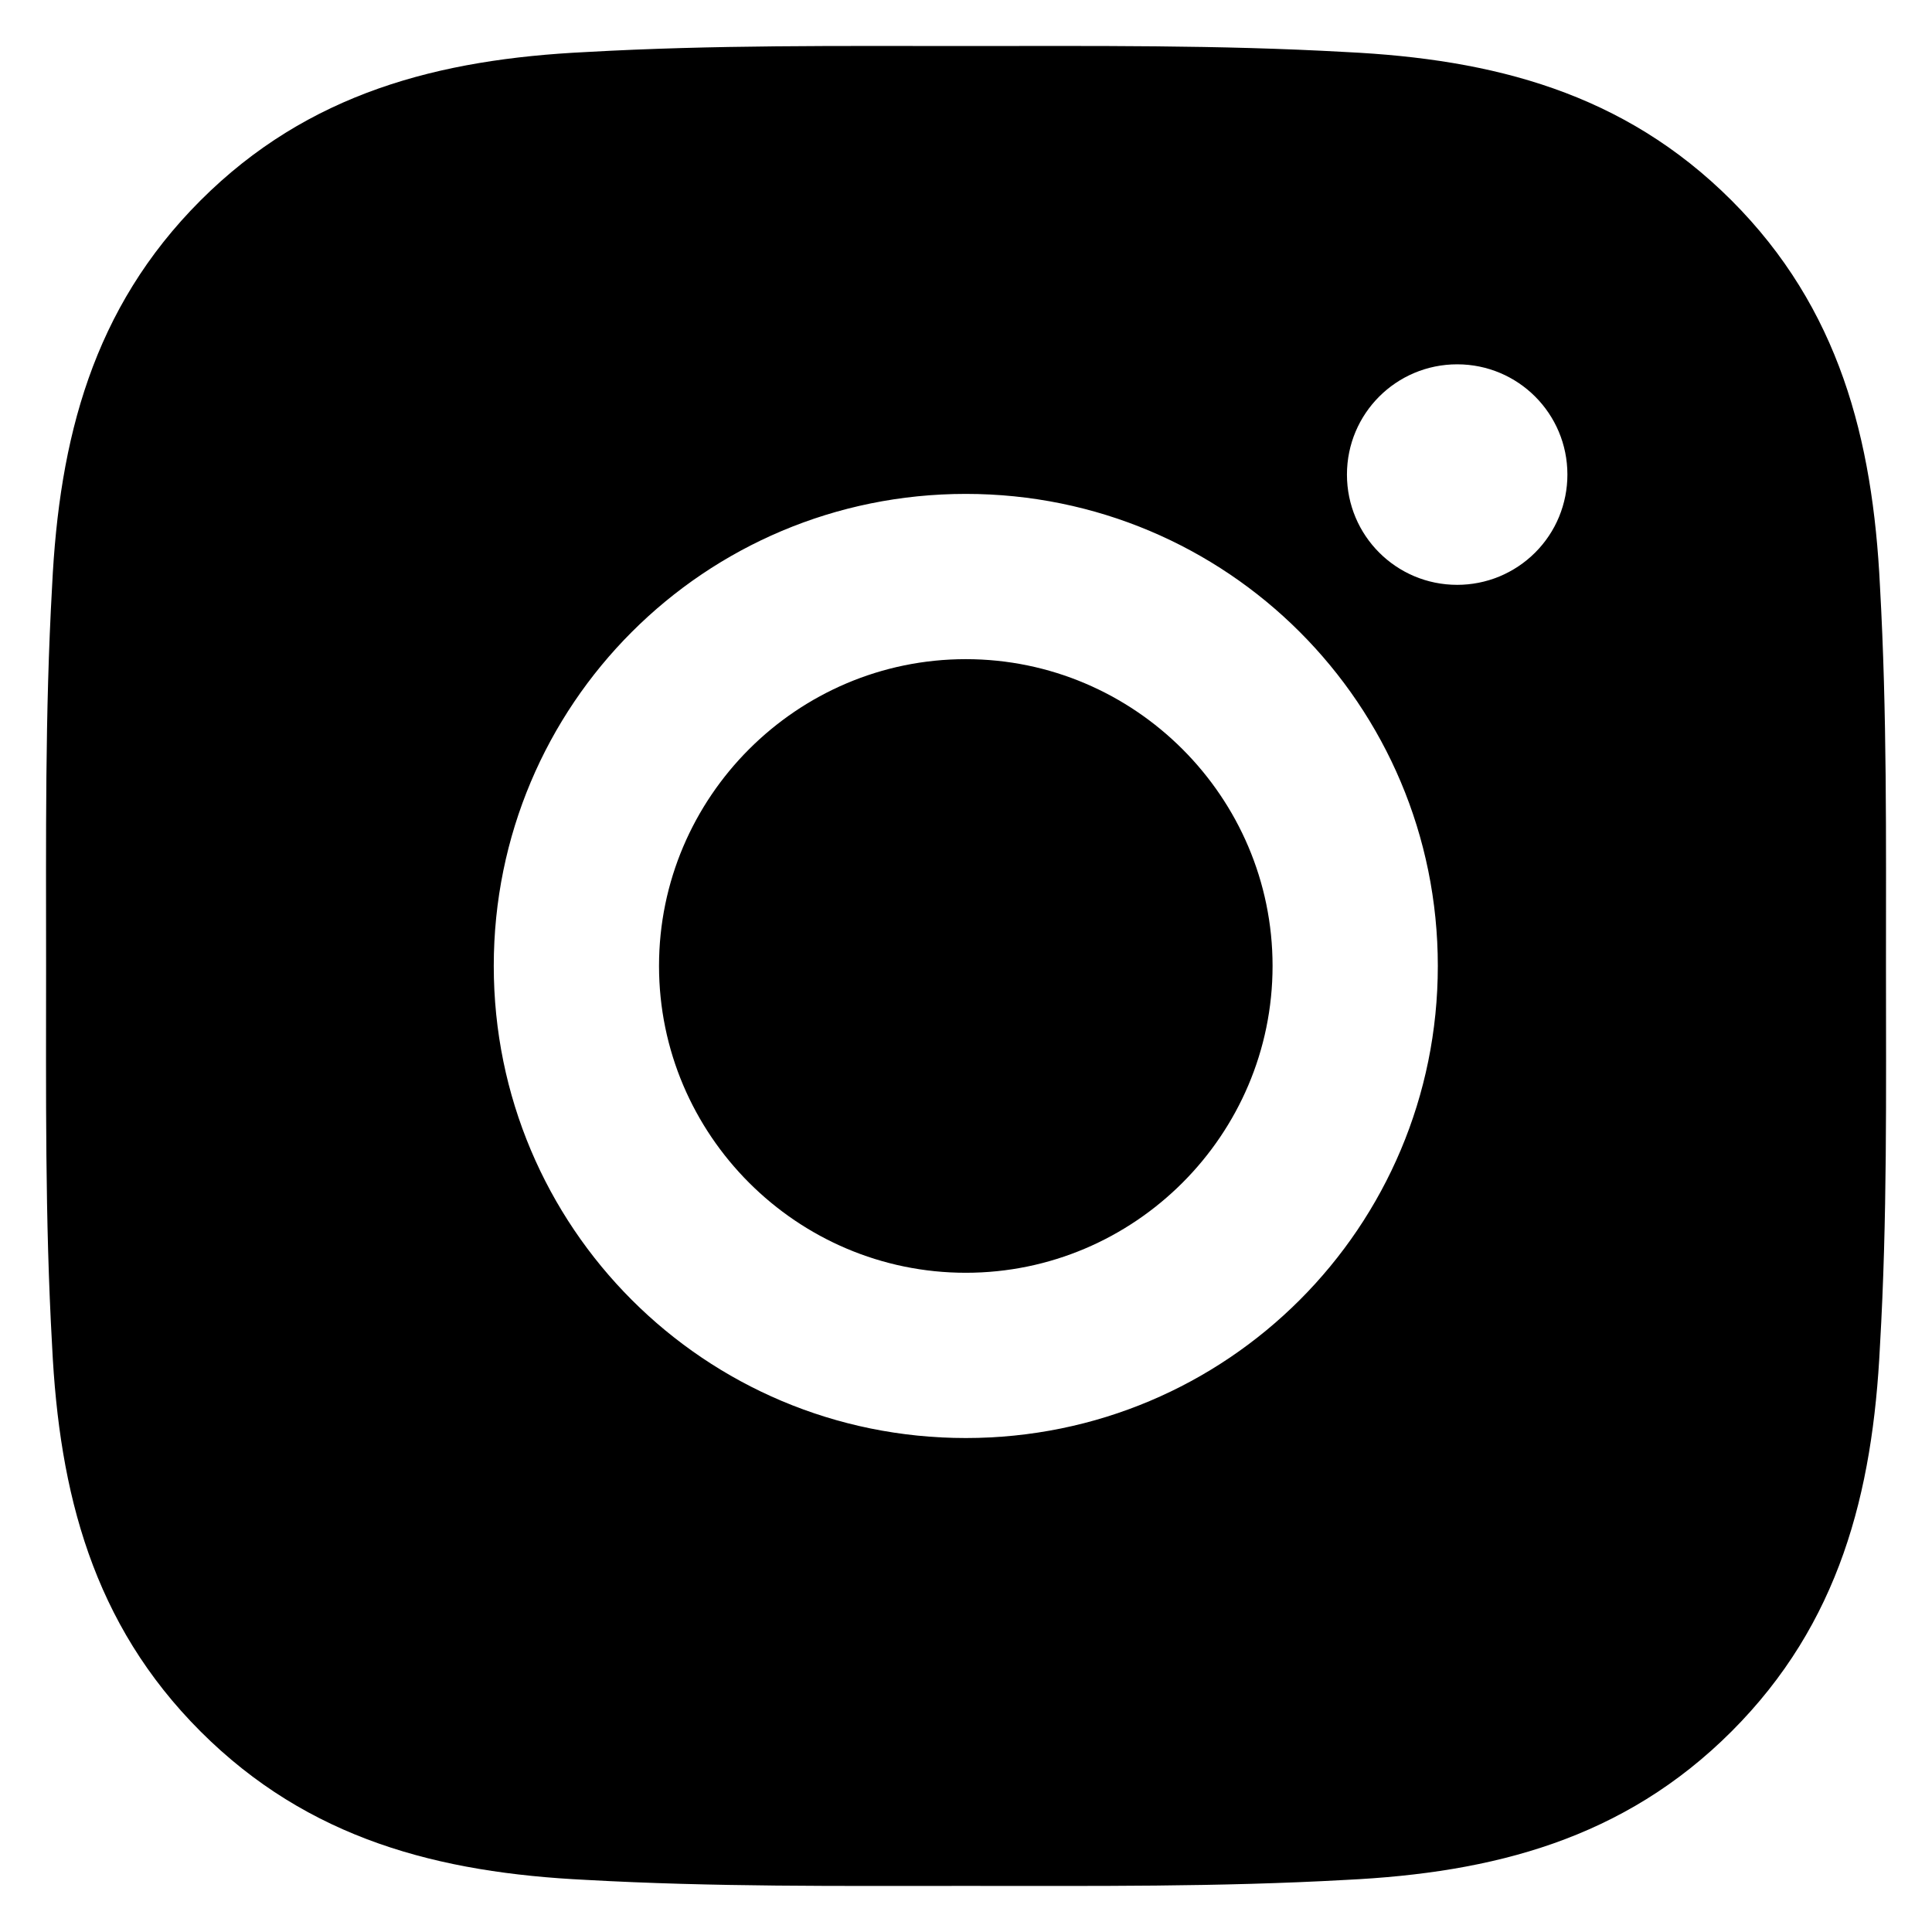
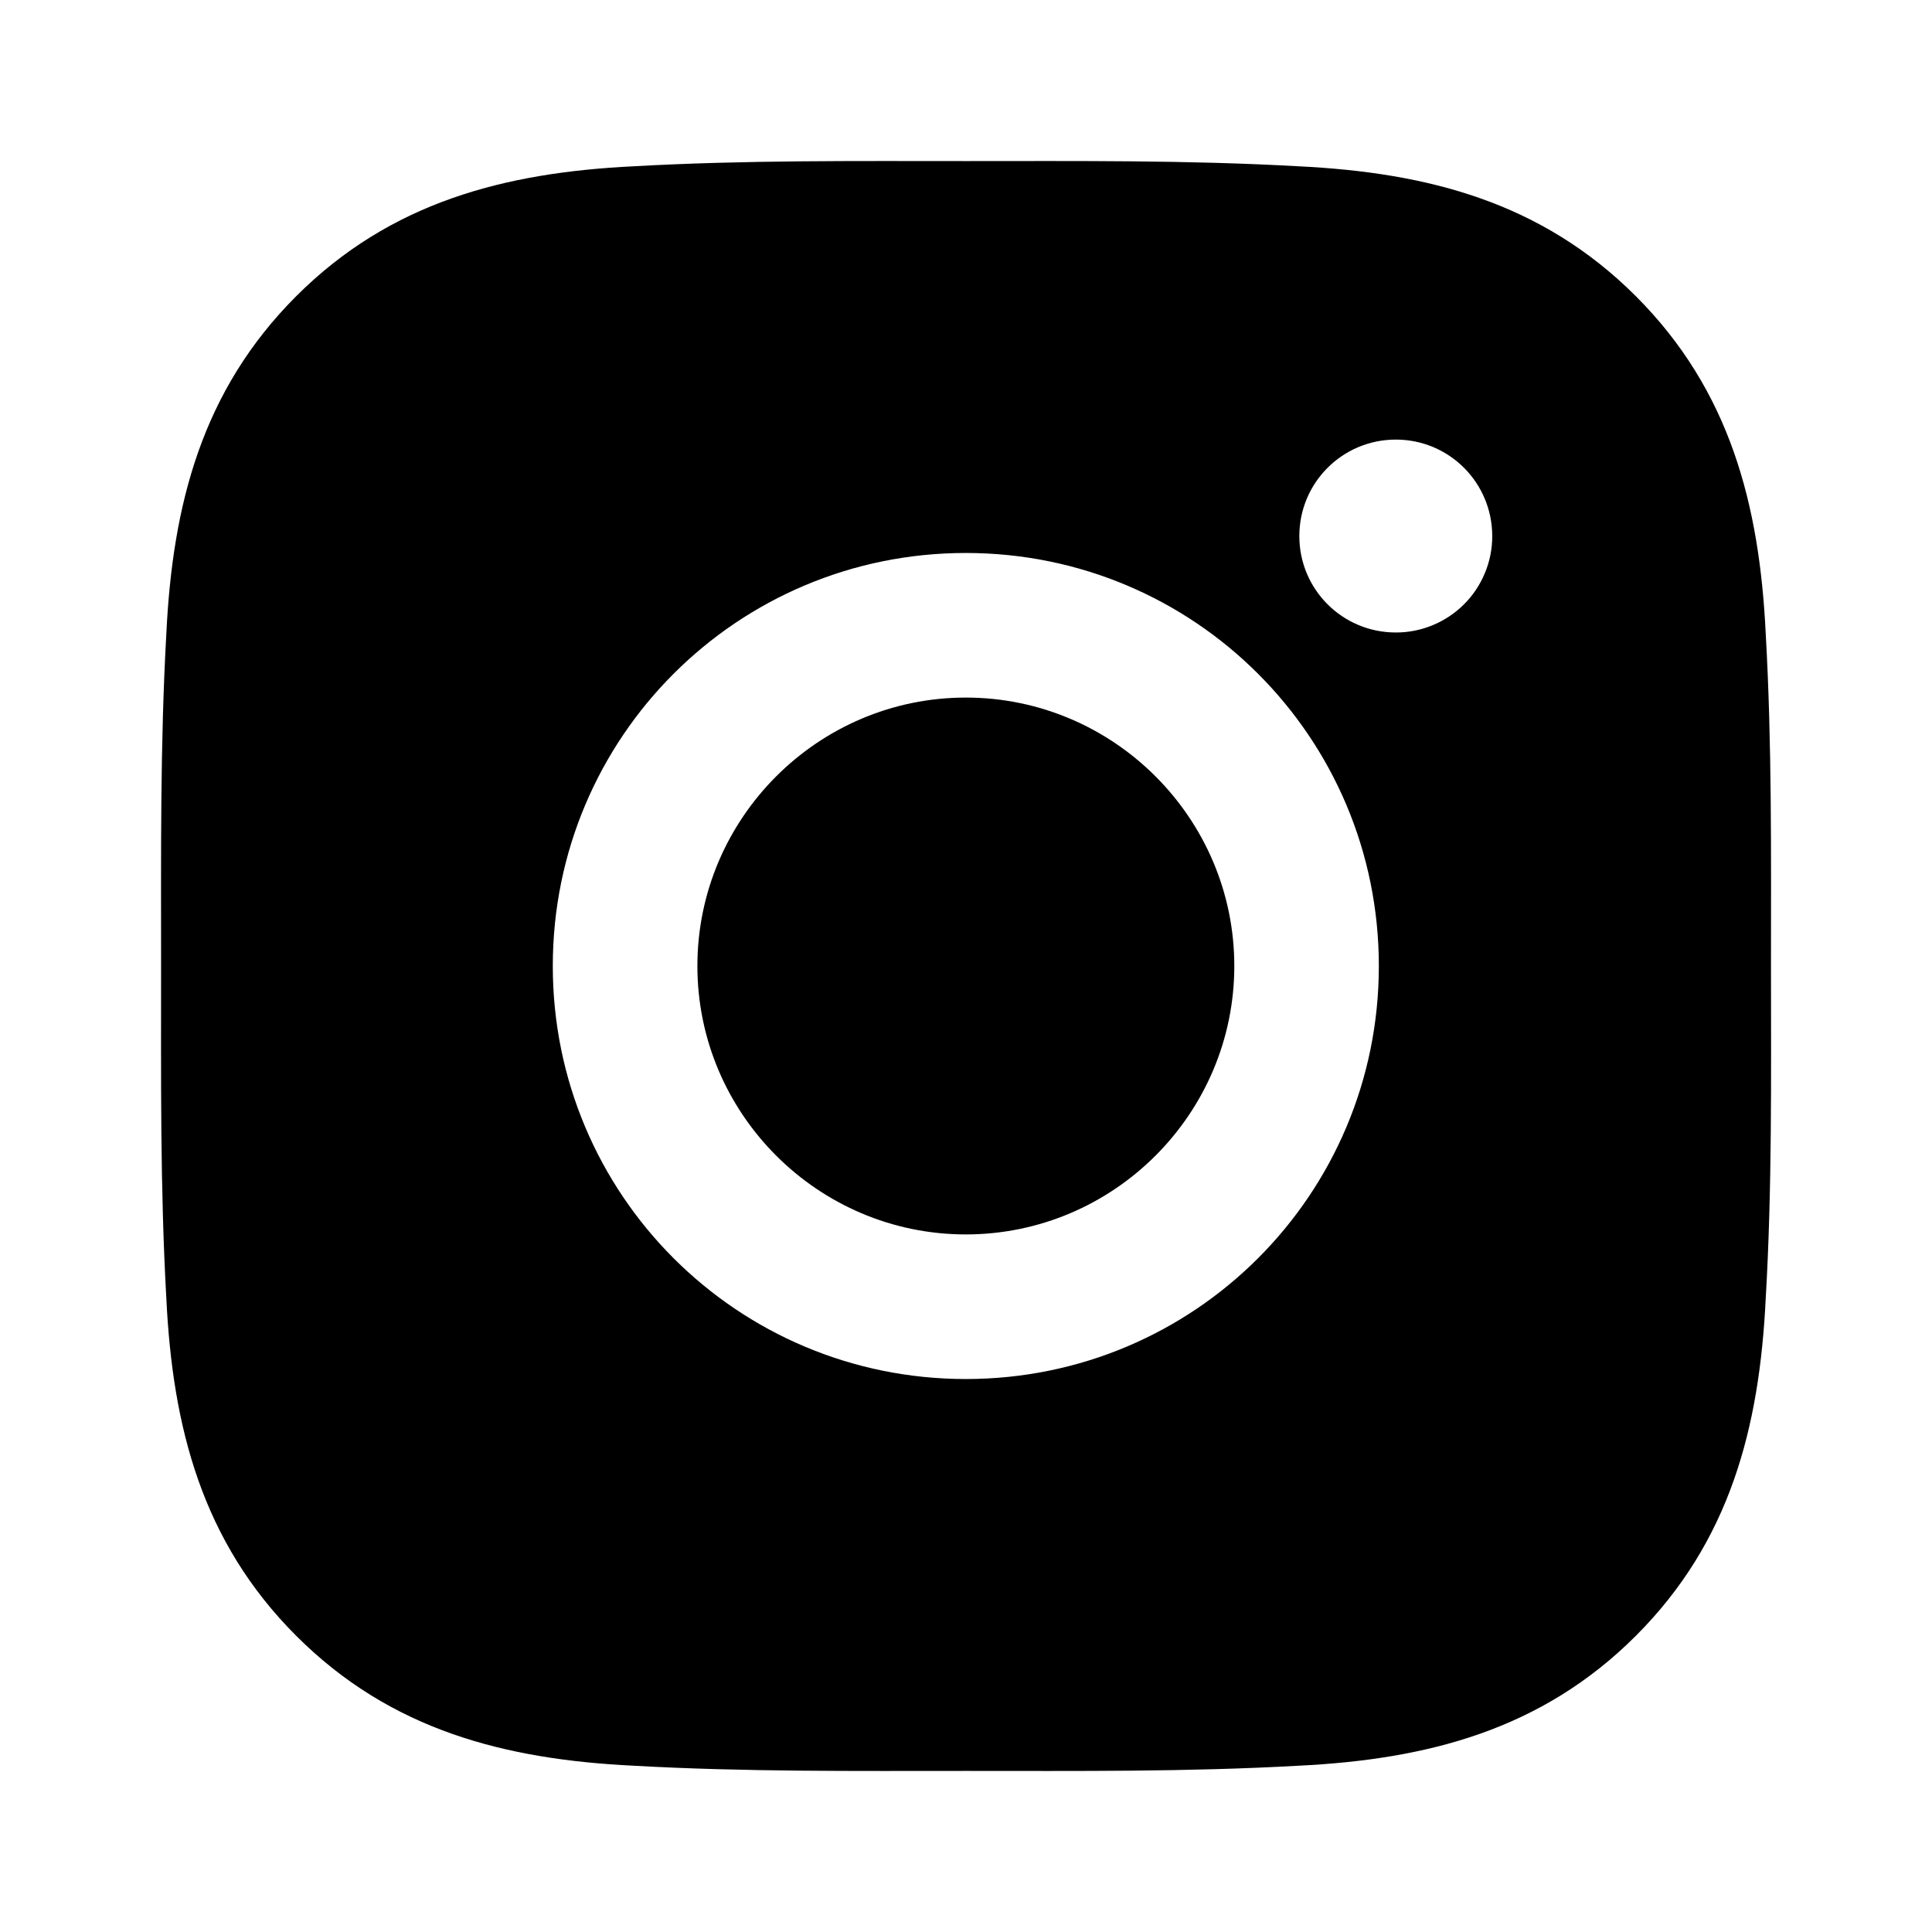
- <svg xmlns="http://www.w3.org/2000/svg" width="28" height="28" viewBox="0 0 28 28" fill="none">
-   <path d="M13.997 9.553C11.549 9.553 9.551 11.551 9.551 13.999C9.551 16.448 11.549 18.446 13.997 18.446C16.445 18.446 18.443 16.448 18.443 13.999C18.443 11.551 16.445 9.553 13.997 9.553ZM27.333 13.999C27.333 12.158 27.349 10.334 27.246 8.496C27.142 6.361 26.655 4.466 25.095 2.905C23.53 1.341 21.639 0.857 19.504 0.754C17.663 0.65 15.838 0.667 14 0.667C12.159 0.667 10.335 0.65 8.497 0.754C6.362 0.857 4.467 1.344 2.906 2.905C1.342 4.47 0.858 6.361 0.755 8.496C0.651 10.337 0.668 12.161 0.668 13.999C0.668 15.837 0.651 17.665 0.755 19.503C0.858 21.638 1.345 23.532 2.906 25.093C4.471 26.658 6.362 27.142 8.497 27.245C10.338 27.348 12.162 27.332 14 27.332C15.842 27.332 17.666 27.348 19.504 27.245C21.639 27.142 23.533 26.655 25.095 25.093C26.659 23.529 27.142 21.638 27.246 19.503C27.353 17.665 27.333 15.841 27.333 13.999ZM13.997 20.841C10.211 20.841 7.156 17.785 7.156 13.999C7.156 10.213 10.211 7.158 13.997 7.158C17.783 7.158 20.838 10.213 20.838 13.999C20.838 17.785 17.783 20.841 13.997 20.841ZM21.119 8.476C20.235 8.476 19.521 7.762 19.521 6.878C19.521 5.994 20.235 5.28 21.119 5.28C22.002 5.28 22.716 5.994 22.716 6.878C22.716 7.088 22.675 7.296 22.595 7.49C22.515 7.684 22.397 7.86 22.249 8.008C22.1 8.157 21.924 8.274 21.73 8.355C21.536 8.435 21.328 8.476 21.119 8.476Z" fill="currentColor" />
+ <svg xmlns="http://www.w3.org/2000/svg" width="32" height="32" viewBox="0 0 32 32" fill="none">
+   <path d="M15.997 11.554C13.549 11.554 11.551 13.552 11.551 16C11.551 18.448 13.549 20.446 15.997 20.446C18.446 20.446 20.444 18.448 20.444 16C20.444 13.552 18.446 11.554 15.997 11.554ZM29.333 16C29.333 14.159 29.35 12.334 29.246 10.496C29.143 8.362 28.656 6.467 27.095 4.906C25.53 3.342 23.639 2.858 21.504 2.754C19.663 2.651 17.838 2.668 16.001 2.668C14.159 2.668 12.335 2.651 10.497 2.754C8.362 2.858 6.467 3.345 4.906 4.906C3.342 6.47 2.858 8.362 2.755 10.496C2.652 12.338 2.668 14.162 2.668 16C2.668 17.838 2.652 19.666 2.755 21.504C2.858 23.639 3.345 25.533 4.906 27.094C6.471 28.659 8.362 29.142 10.497 29.246C12.338 29.349 14.163 29.332 16.001 29.332C17.842 29.332 19.666 29.349 21.504 29.246C23.639 29.142 25.534 28.655 27.095 27.094C28.659 25.53 29.143 23.639 29.246 21.504C29.353 19.666 29.333 17.841 29.333 16ZM15.997 22.841C12.211 22.841 9.156 19.786 9.156 16C9.156 12.214 12.211 9.159 15.997 9.159C19.783 9.159 22.838 12.214 22.838 16C22.838 19.786 19.783 22.841 15.997 22.841ZM23.119 10.476C22.235 10.476 21.521 9.763 21.521 8.879C21.521 7.995 22.235 7.281 23.119 7.281C24.003 7.281 24.716 7.995 24.716 8.879C24.717 9.088 24.676 9.296 24.595 9.49C24.515 9.684 24.398 9.861 24.249 10.009C24.101 10.157 23.924 10.275 23.73 10.355C23.537 10.435 23.329 10.477 23.119 10.476Z" fill="currentColor" />
</svg>
